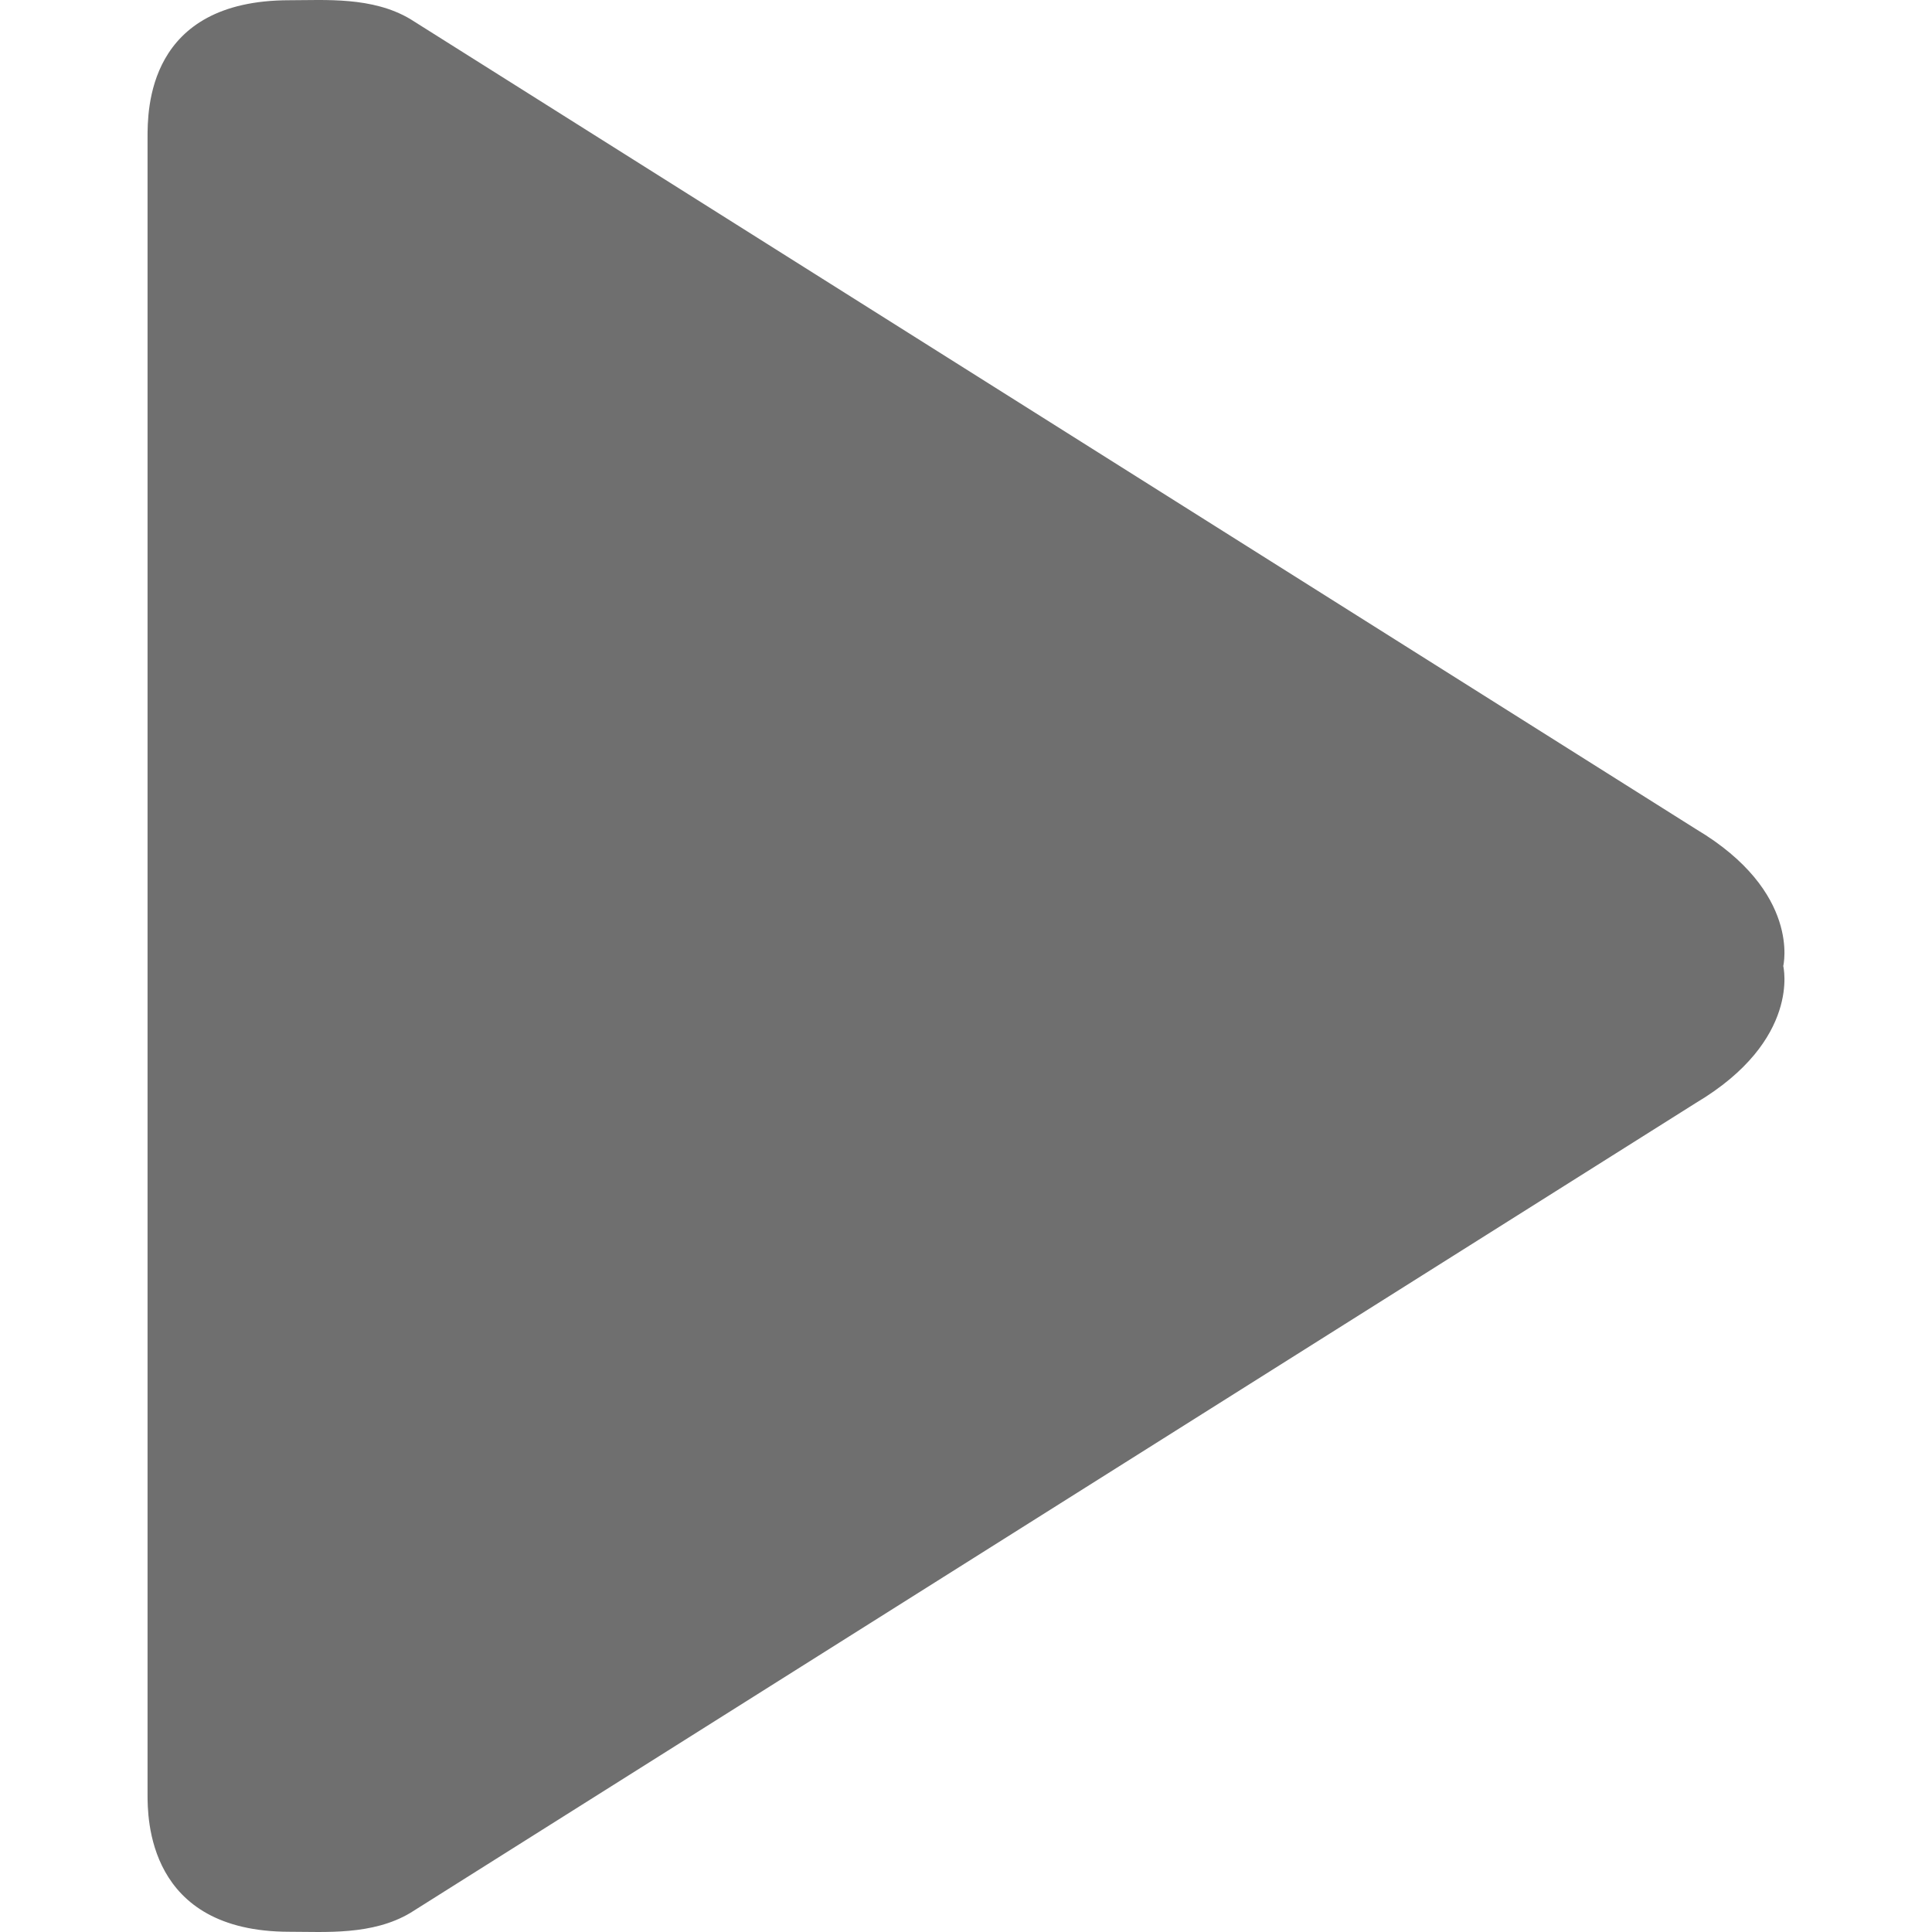
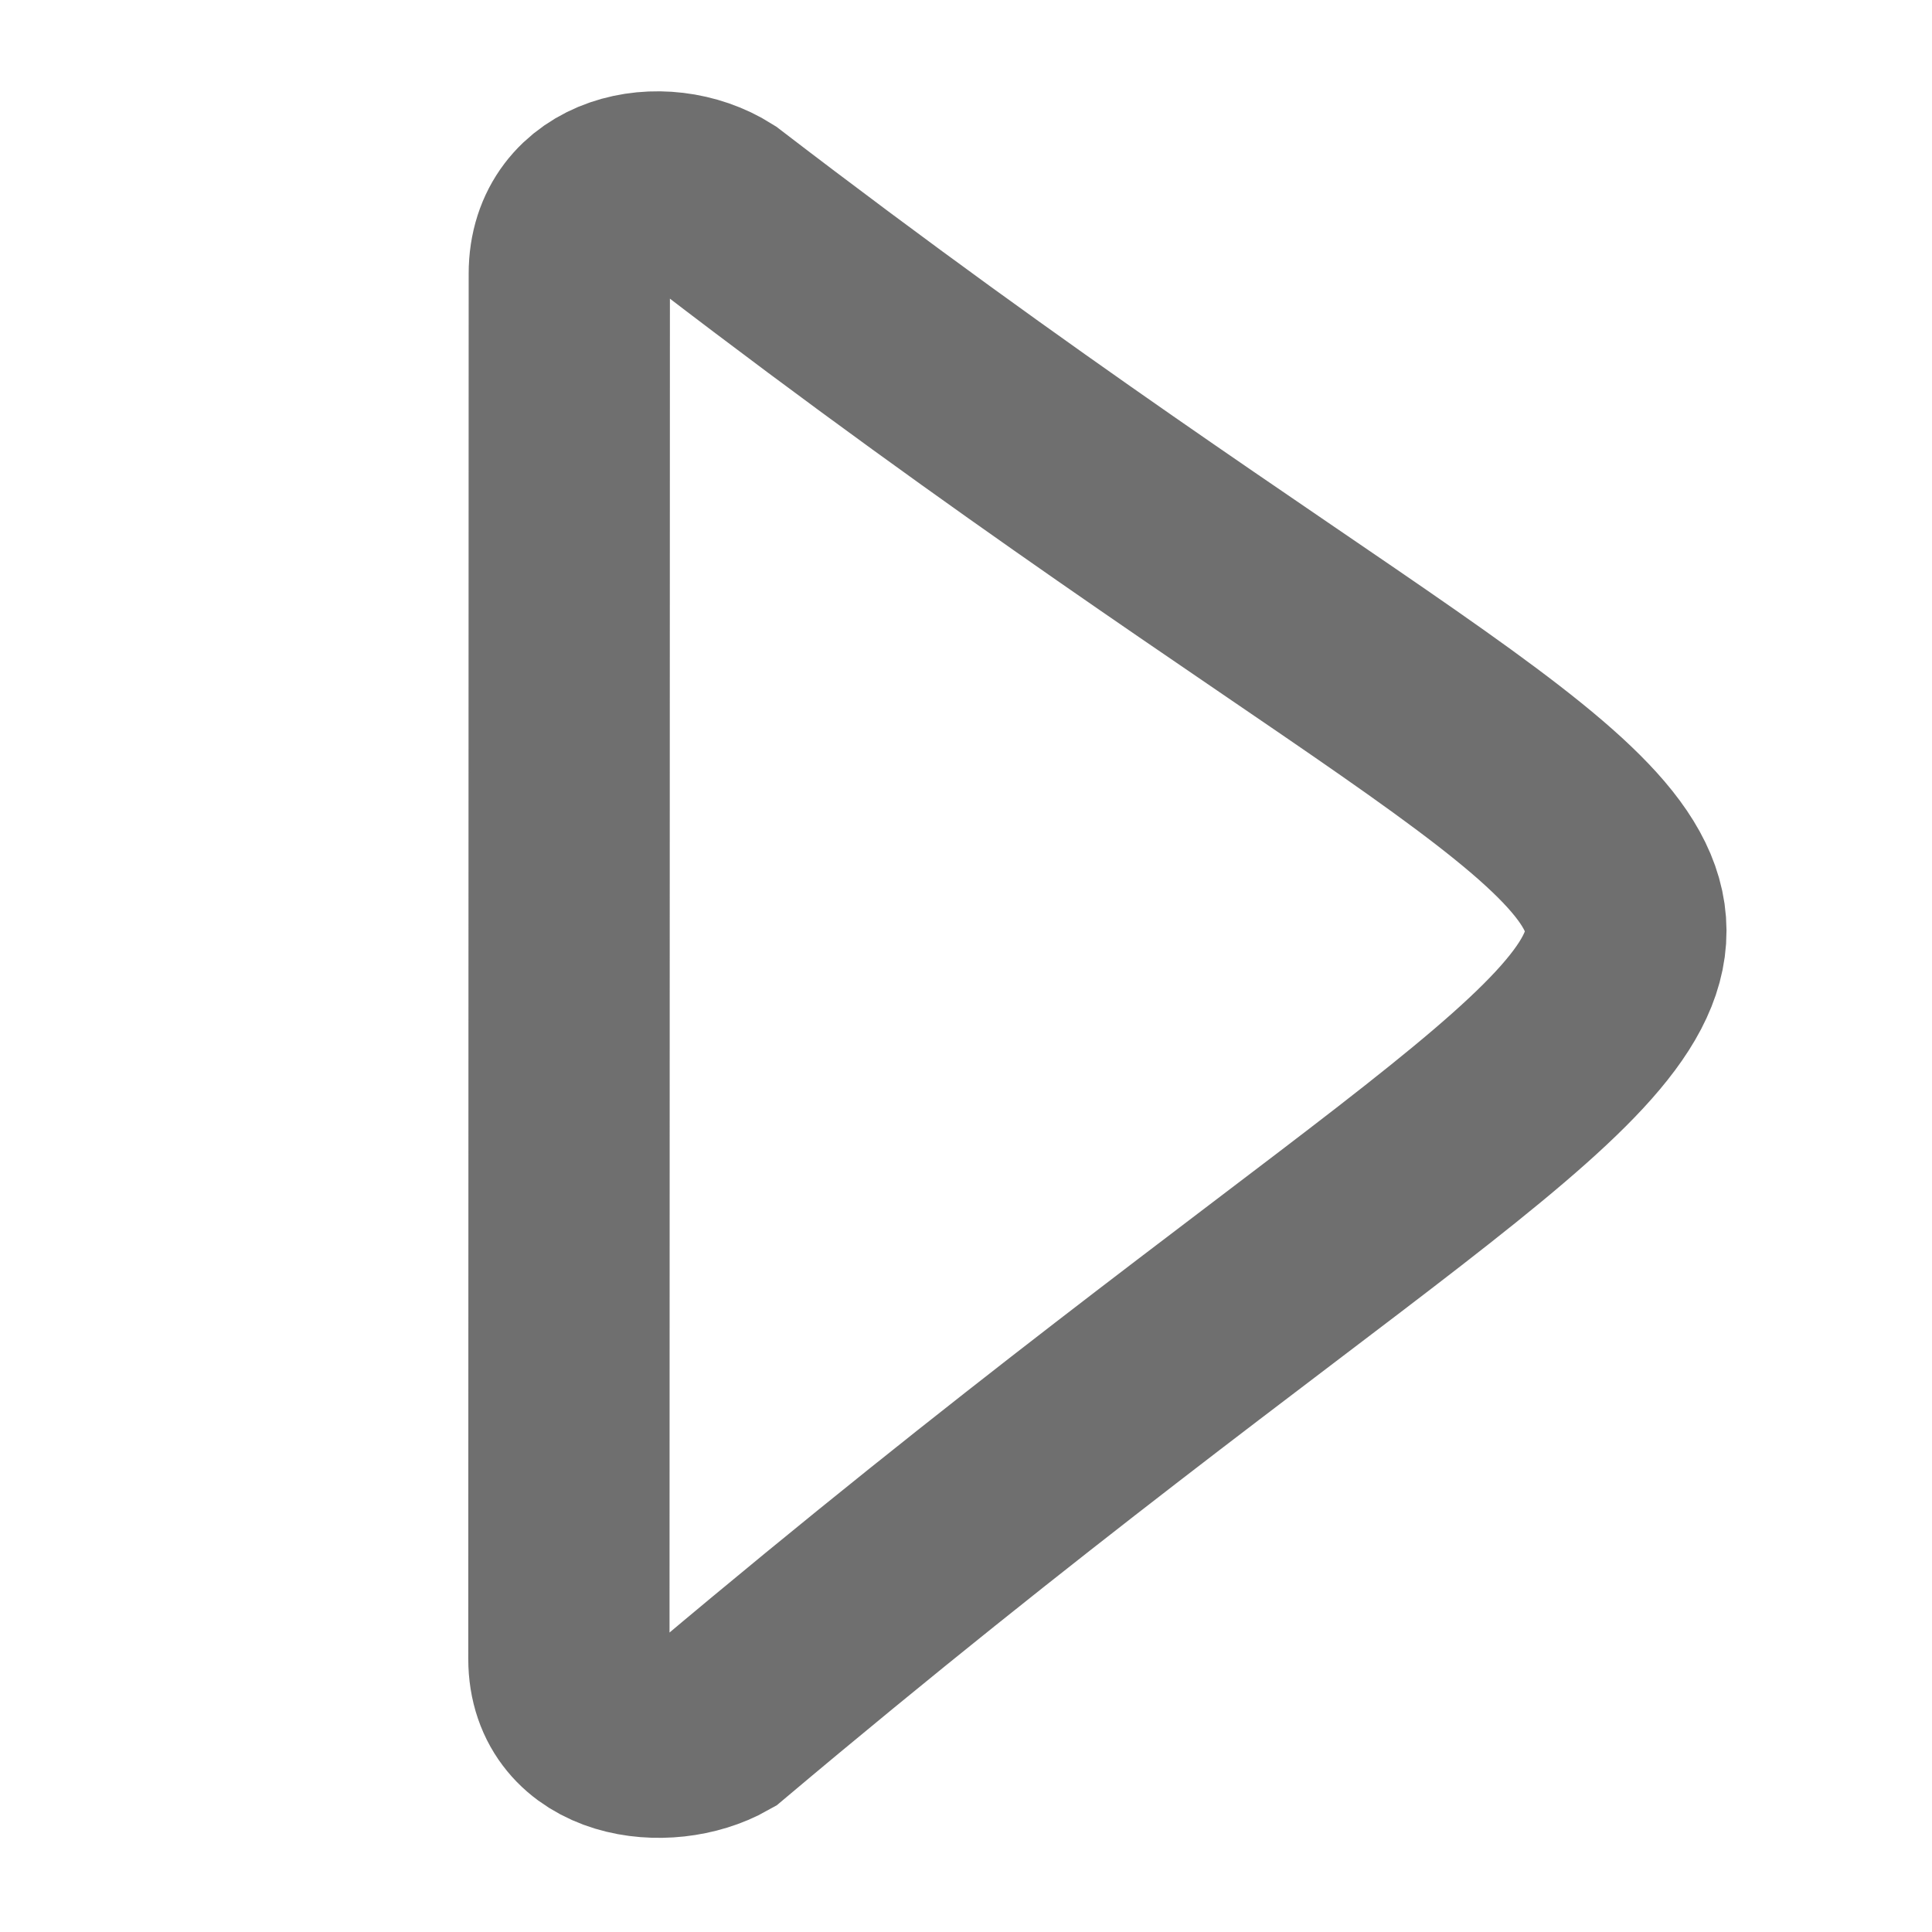
- <svg xmlns="http://www.w3.org/2000/svg" viewBox="0 0 232.153 232.153" style="enable-background:new 0 0 232.153 232.153;">
-   <path fill="#6F6F6F" style="fill-rule:evenodd;clip-rule:evenodd;" d="M203.791,99.628L49.307,2.294c-4.567-2.719-10.238-2.266-14.521-2.266   c-17.132,0-17.056,13.227-17.056,16.578v198.94c0,2.833-0.075,16.579,17.056,16.579c4.283,0,9.955,0.451,14.521-2.267   l154.483-97.333c12.68-7.545,10.489-16.449,10.489-16.449S216.471,107.172,203.791,99.628z" />
+ <svg xmlns="http://www.w3.org/2000/svg" viewBox="0 0 24 24" fill="none" stroke="#6f6f6f" stroke-width="2.5">
+   <path d="M 8.928,2.6 C 8.222,2.153 7.072,2.392 7.072,3.4 l -0.005,17.205 c -2.889e-4,1.016 1.212,1.16 1.866,0.79 C 23.976,8.729 23.93,14.104 8.928,2.6 Z" />
</svg>
